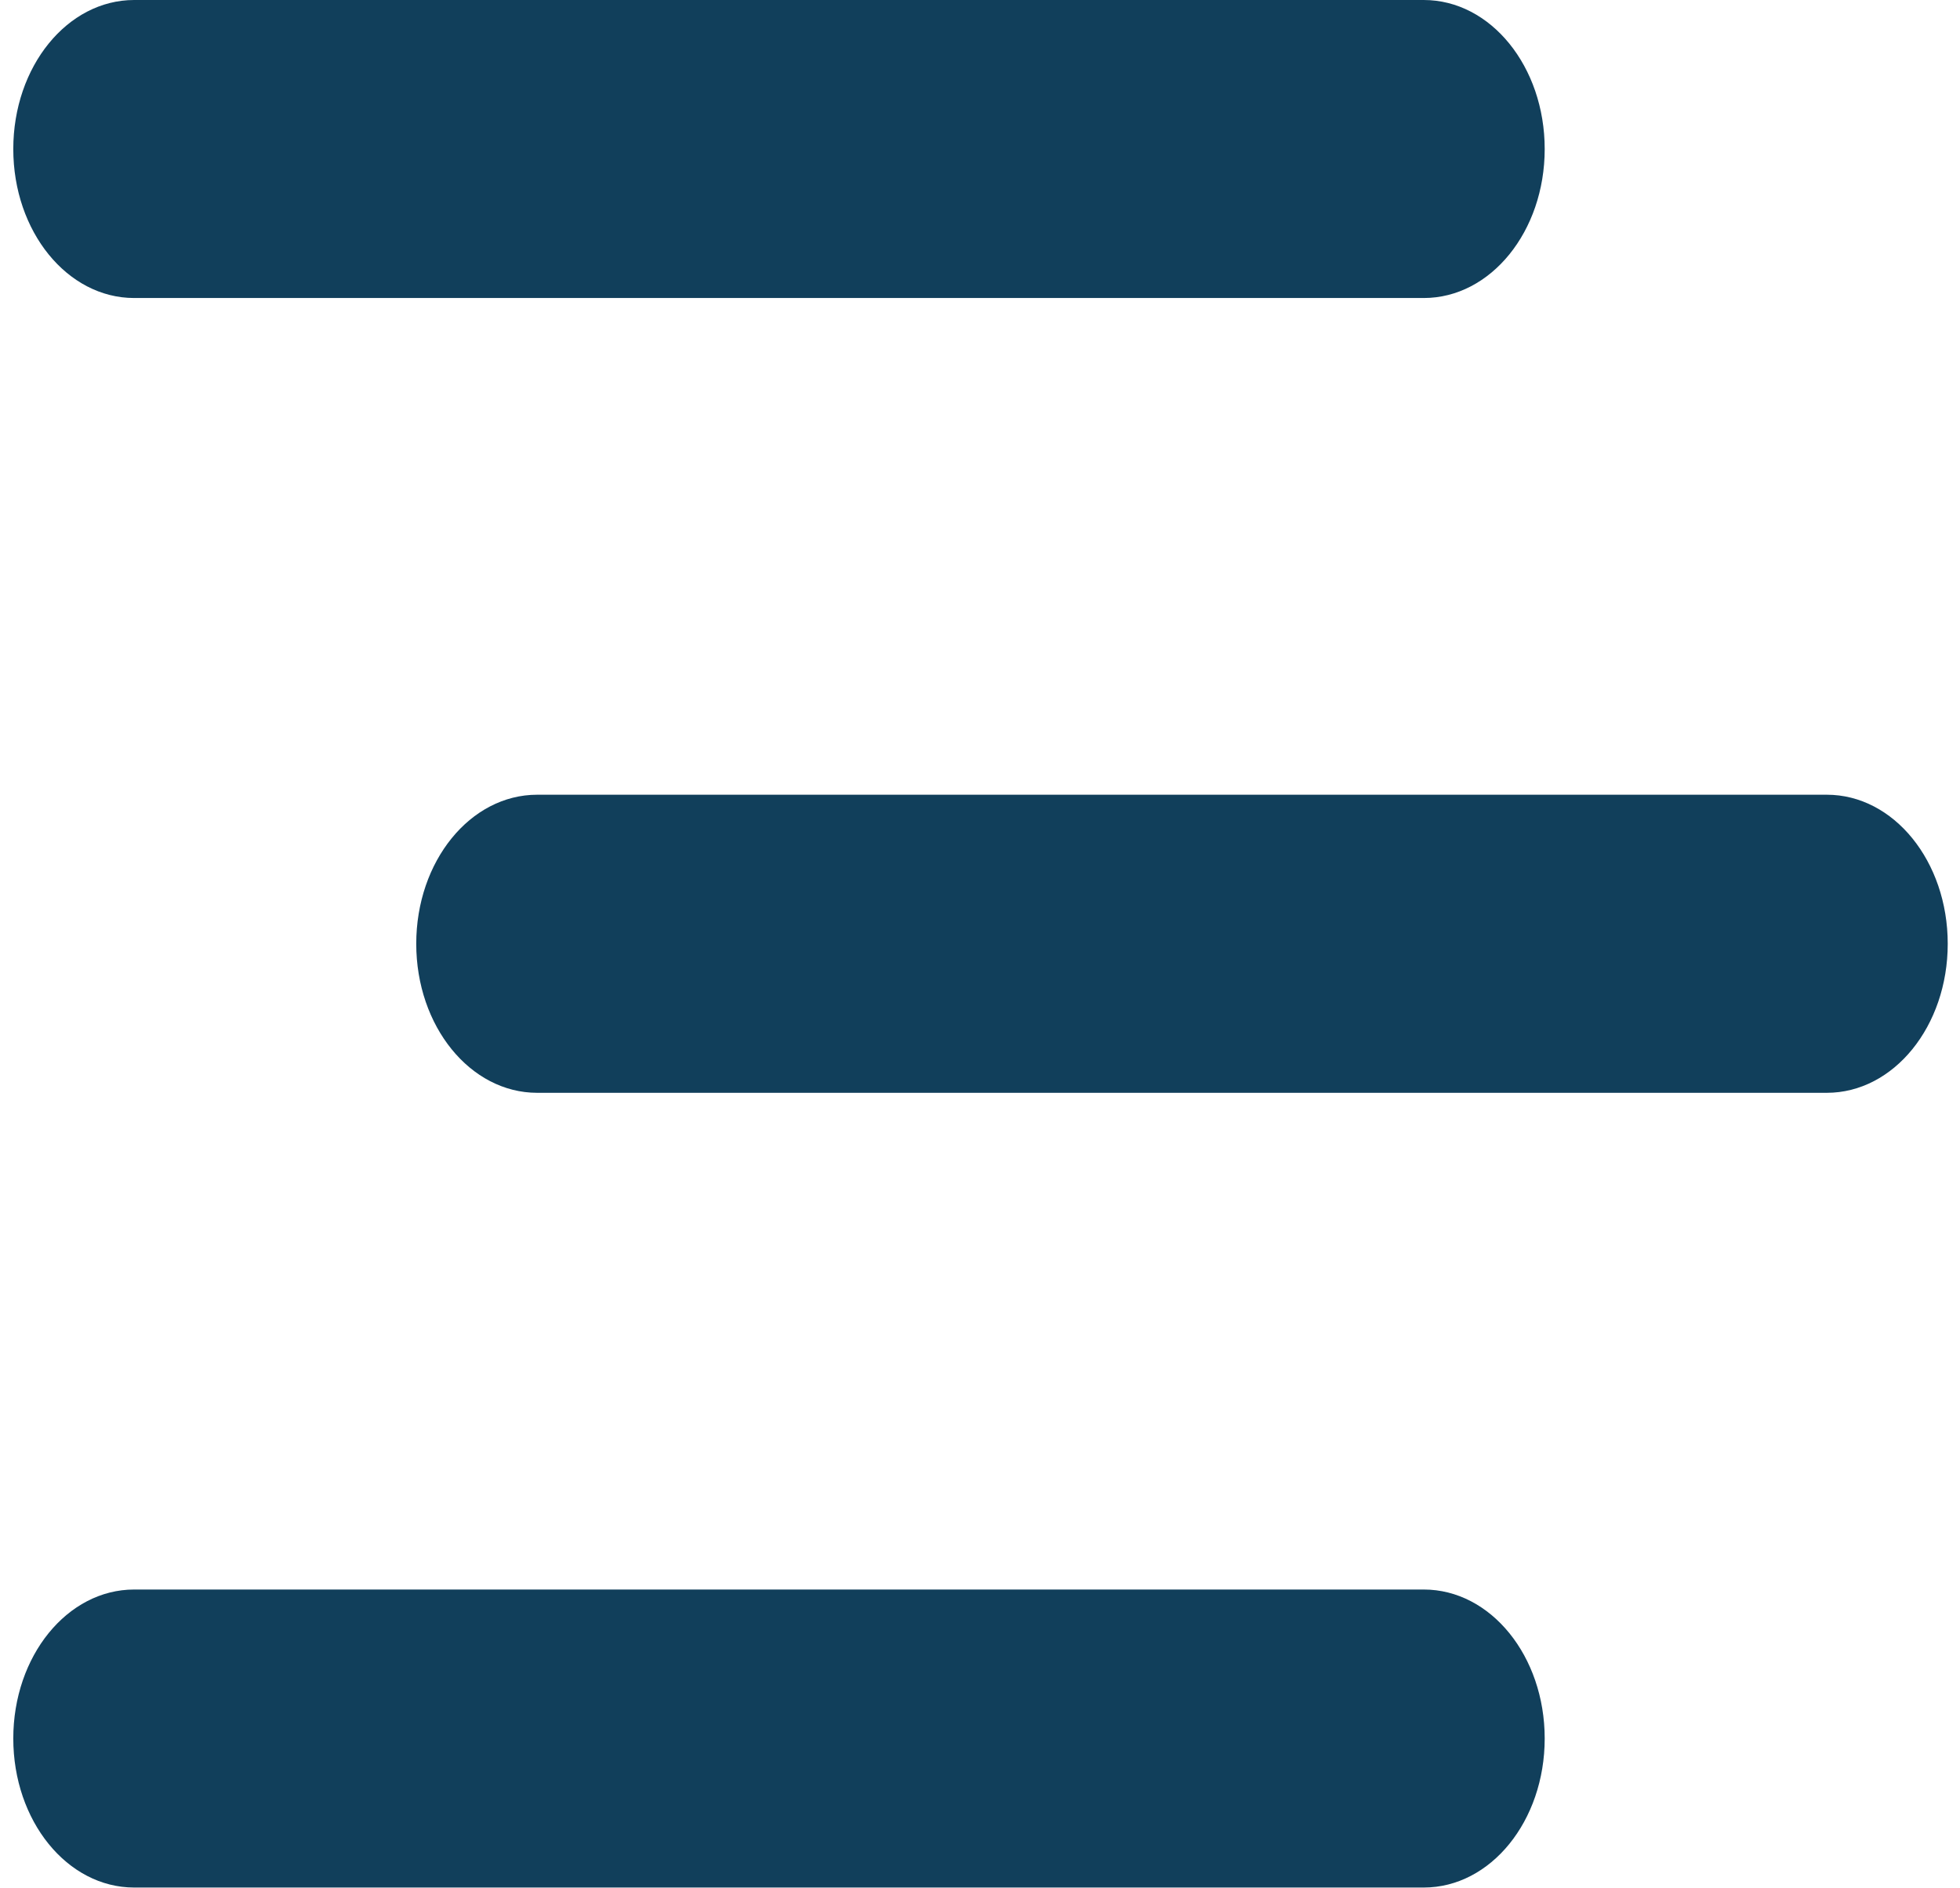
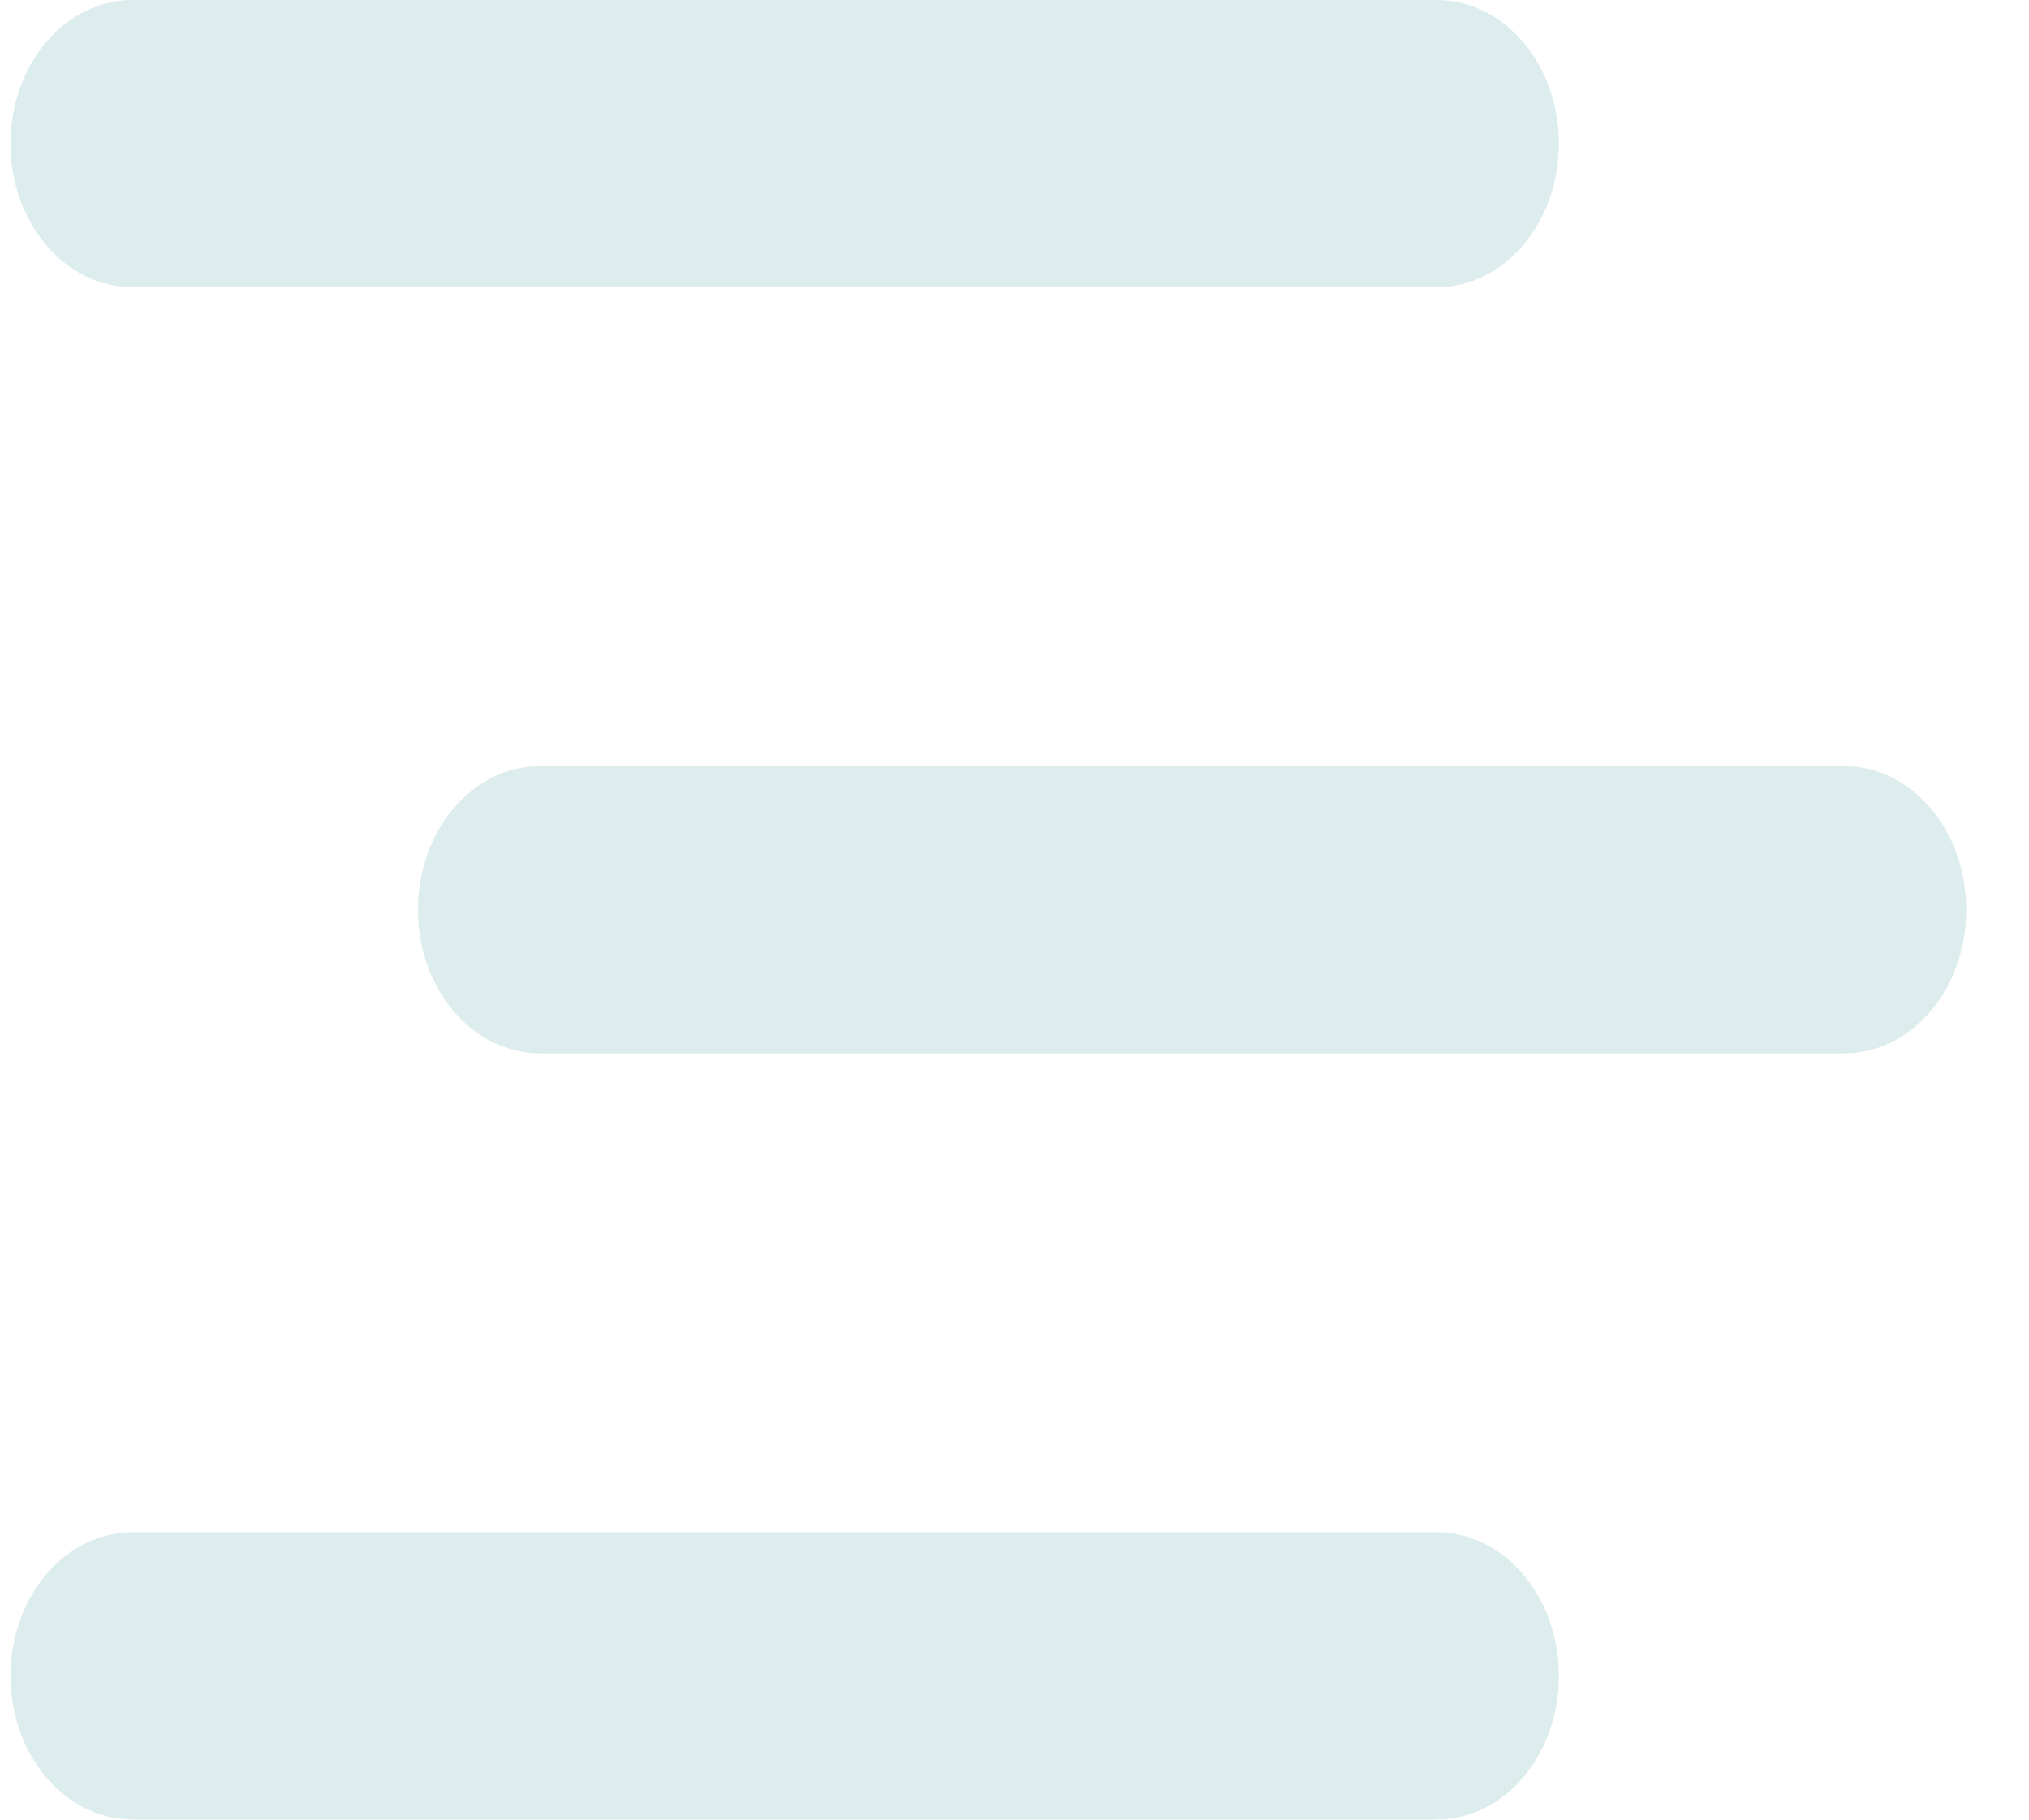
- <svg xmlns="http://www.w3.org/2000/svg" width="27" height="26" viewBox="0 0 27 26" fill="none">
-   <path d="M0.183 2.053C0.183 0.917 0.927 0 1.848 0H19.613C20.535 0 21.279 0.917 21.279 2.053C21.279 3.188 20.535 4.105 19.613 4.105H1.848C0.927 4.105 0.183 3.188 0.183 2.053ZM19.613 21.895H1.848C0.927 21.895 0.183 22.812 0.183 23.947C0.183 25.083 0.927 26 1.848 26H19.613C20.535 26 21.279 25.083 21.279 23.947C21.279 22.812 20.535 21.895 19.613 21.895ZM25.165 10.947H7.4C6.478 10.947 5.734 11.864 5.734 13C5.734 14.136 6.478 15.053 7.4 15.053H25.165C26.087 15.053 26.831 14.136 26.831 13C26.831 11.864 26.087 10.947 25.165 10.947Z" fill="#113F5B" />
+ <svg xmlns="http://www.w3.org/2000/svg" width="29" height="26" viewBox="0 0 29 26" fill="none">
+   <path d="M0.151 2.053C0.151 0.917 0.931 0 1.898 0H20.533C21.5 0 22.28 0.917 22.28 2.053C22.28 3.188 21.5 4.105 20.533 4.105H1.898C0.931 4.105 0.151 3.188 0.151 2.053ZM20.533 21.895H1.898C0.931 21.895 0.151 22.812 0.151 23.947C0.151 25.083 0.931 26 1.898 26H20.533C21.5 26 22.28 25.083 22.28 23.947C22.28 22.812 21.5 21.895 20.533 21.895ZM26.356 10.947H7.721C6.755 10.947 5.974 11.864 5.974 13C5.974 14.136 6.755 15.053 7.721 15.053H26.356C27.323 15.053 28.103 14.136 28.103 13C28.103 11.864 27.323 10.947 26.356 10.947Z" fill="#DDECED" />
</svg>
